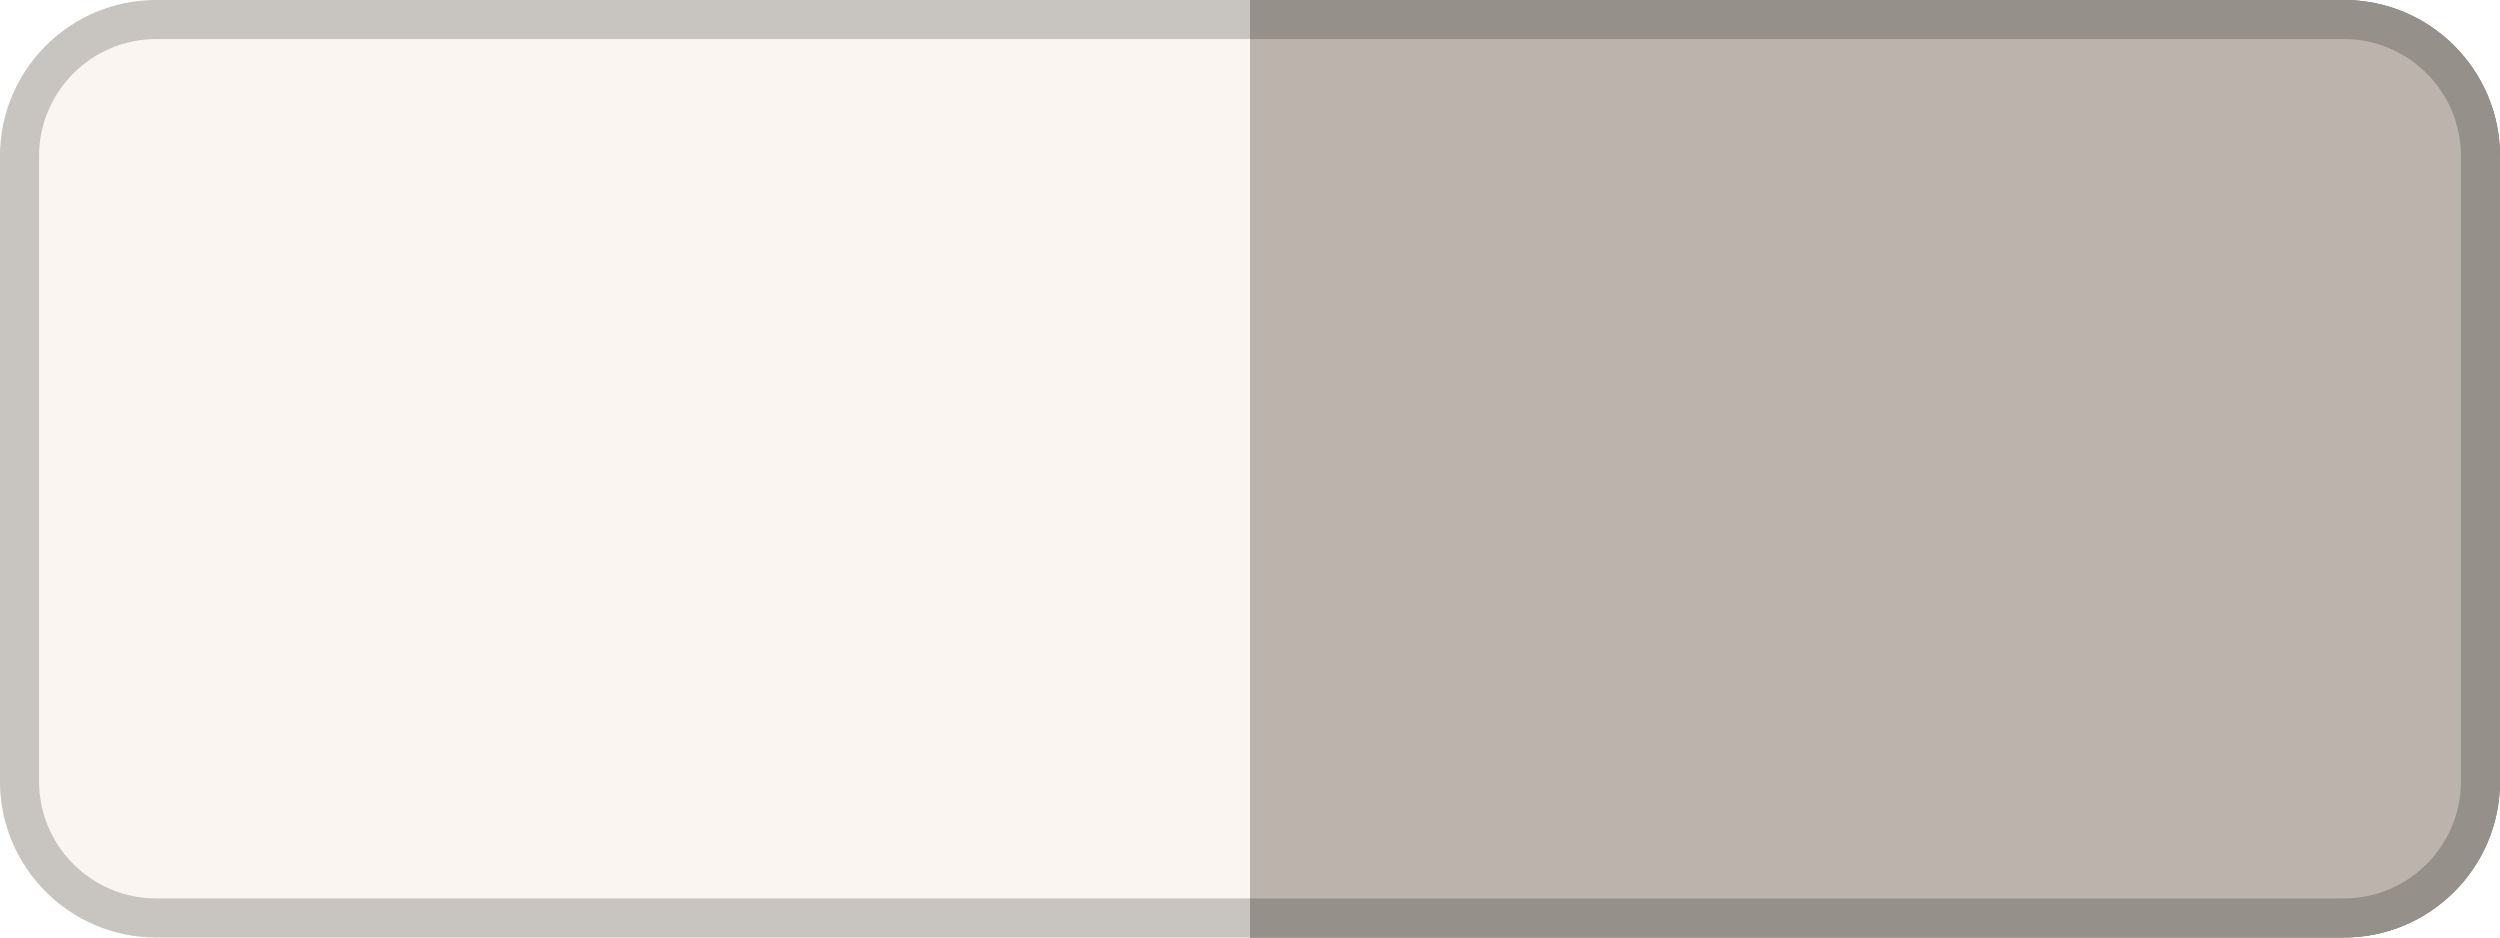
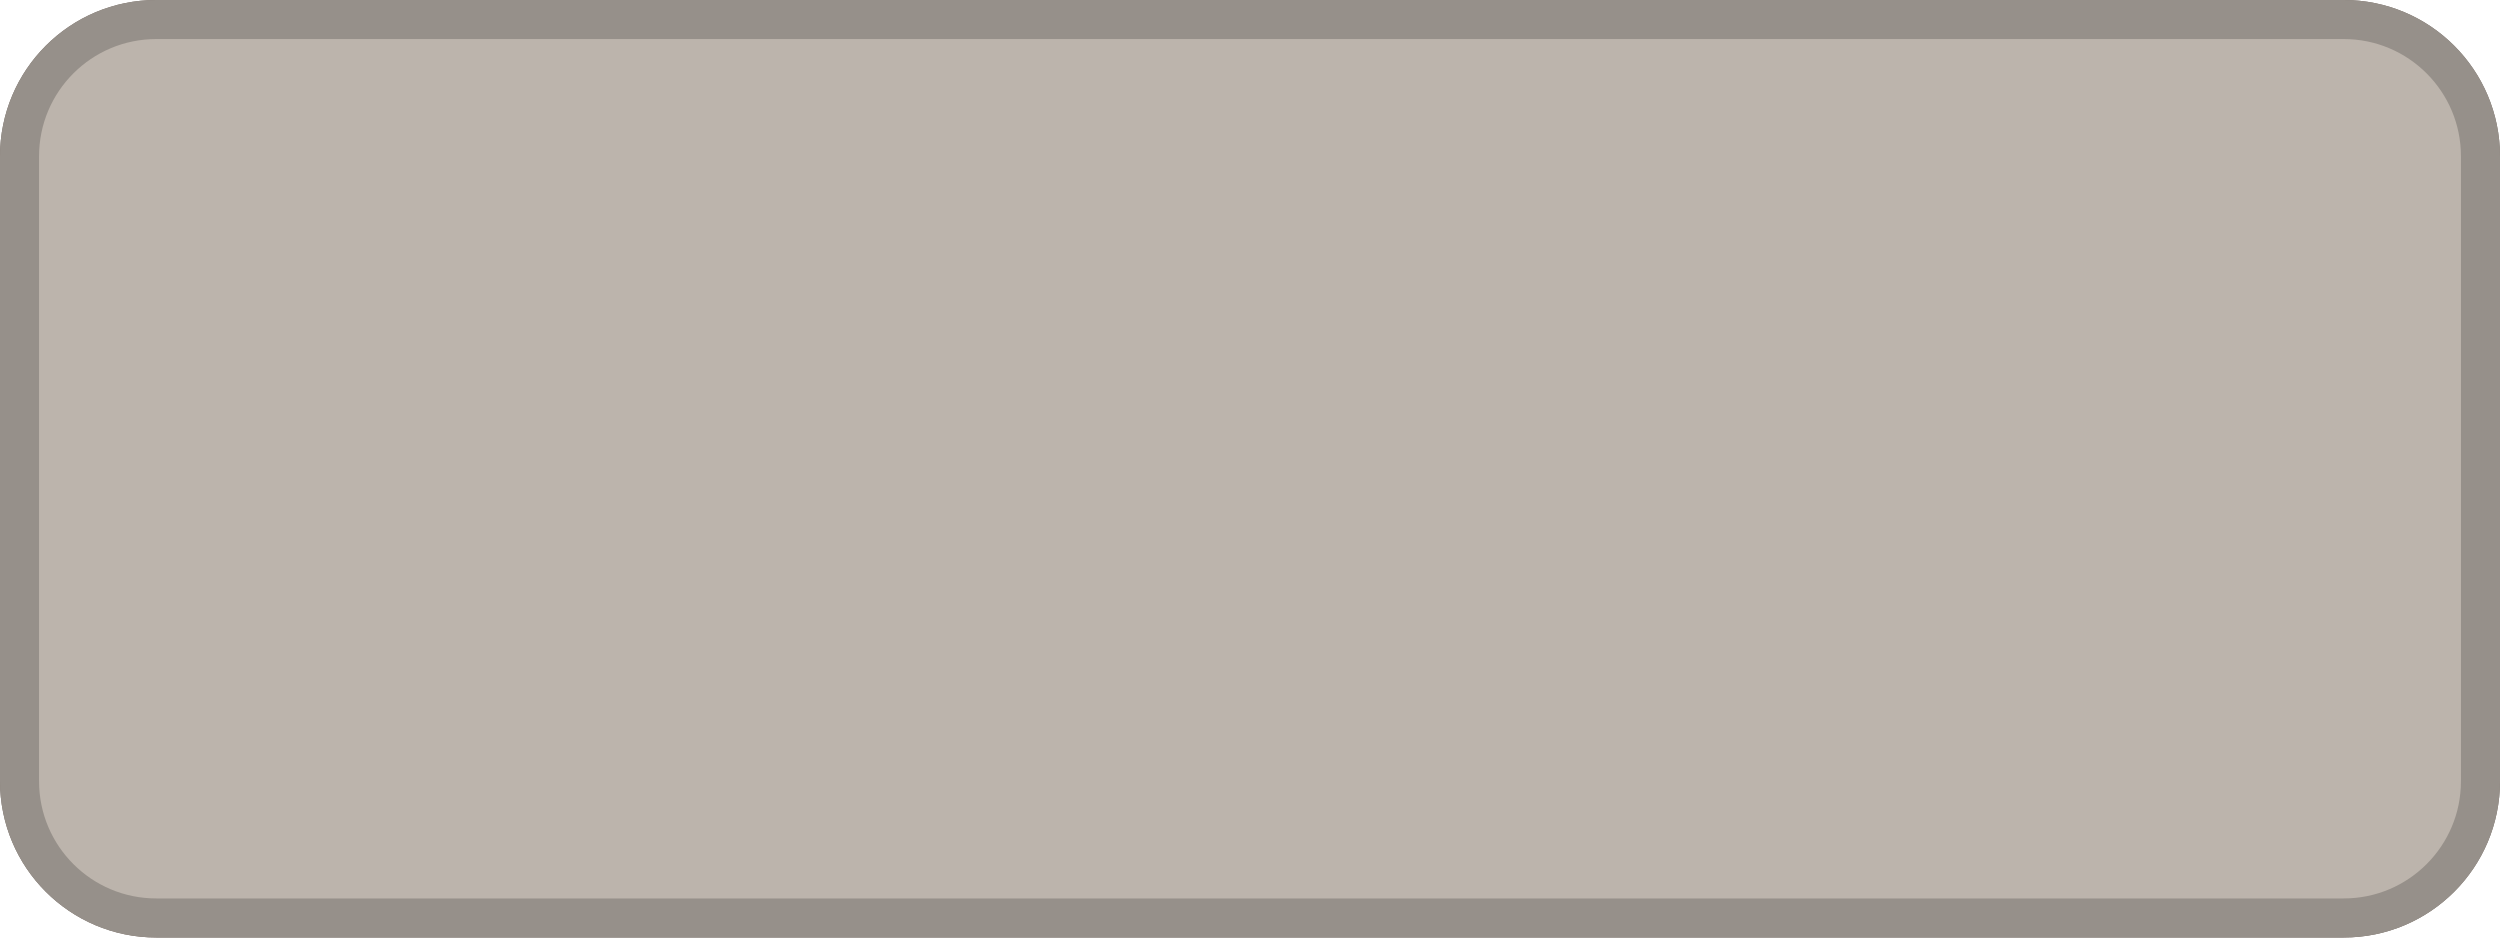
<svg xmlns="http://www.w3.org/2000/svg" width="64" height="24" viewBox="0 0 64 24">
  <clipPath id="r">
    <rect width="64" height="24" rx="4" />
  </clipPath>
  <g clip-path="url(#r)">
-     <rect width="32" height="24" fill="#faf6f0" />
-     <rect x="32" width="32" height="24" fill="#2a1a0e" />
+     <rect width="64" height="24" fill="#2a1a0e" />
    <rect width="64" height="24" fill="rgba(250, 246, 240, 0.7)" />
  </g>
  <rect x="0.5" y="0.5" width="63" height="23" rx="3.5" fill="none" stroke="#000" stroke-opacity="0.2" />
</svg>
